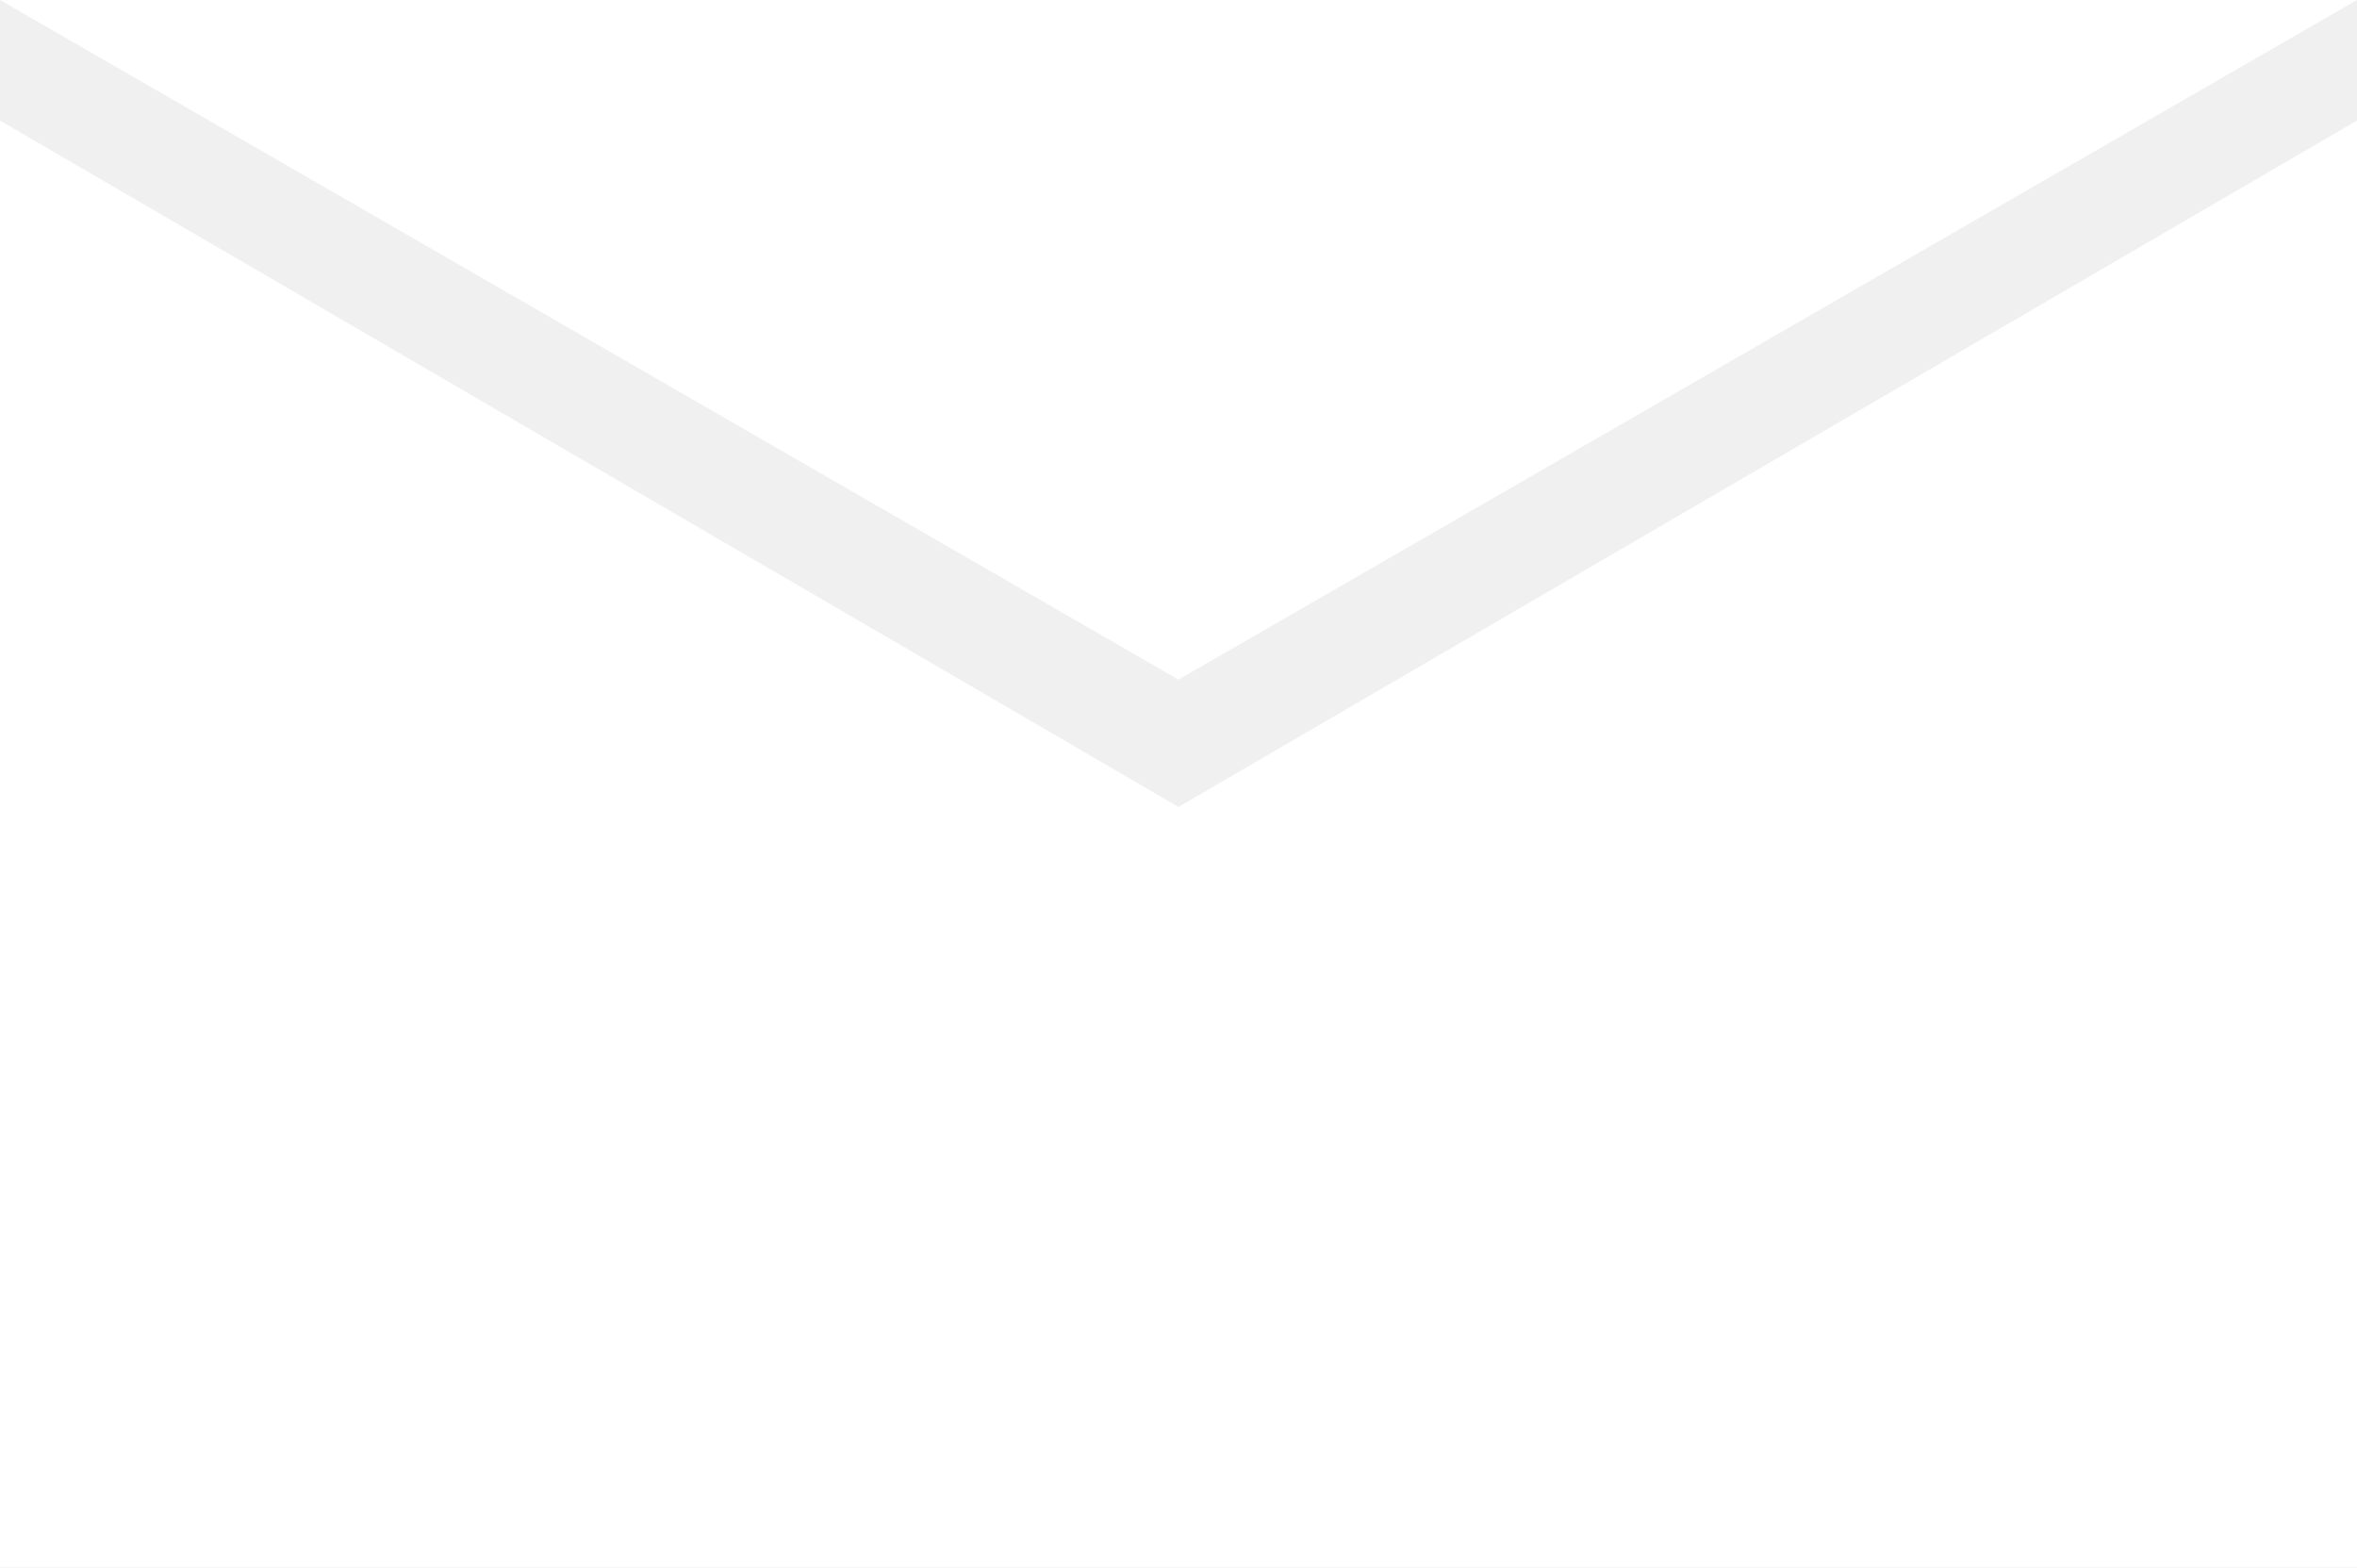
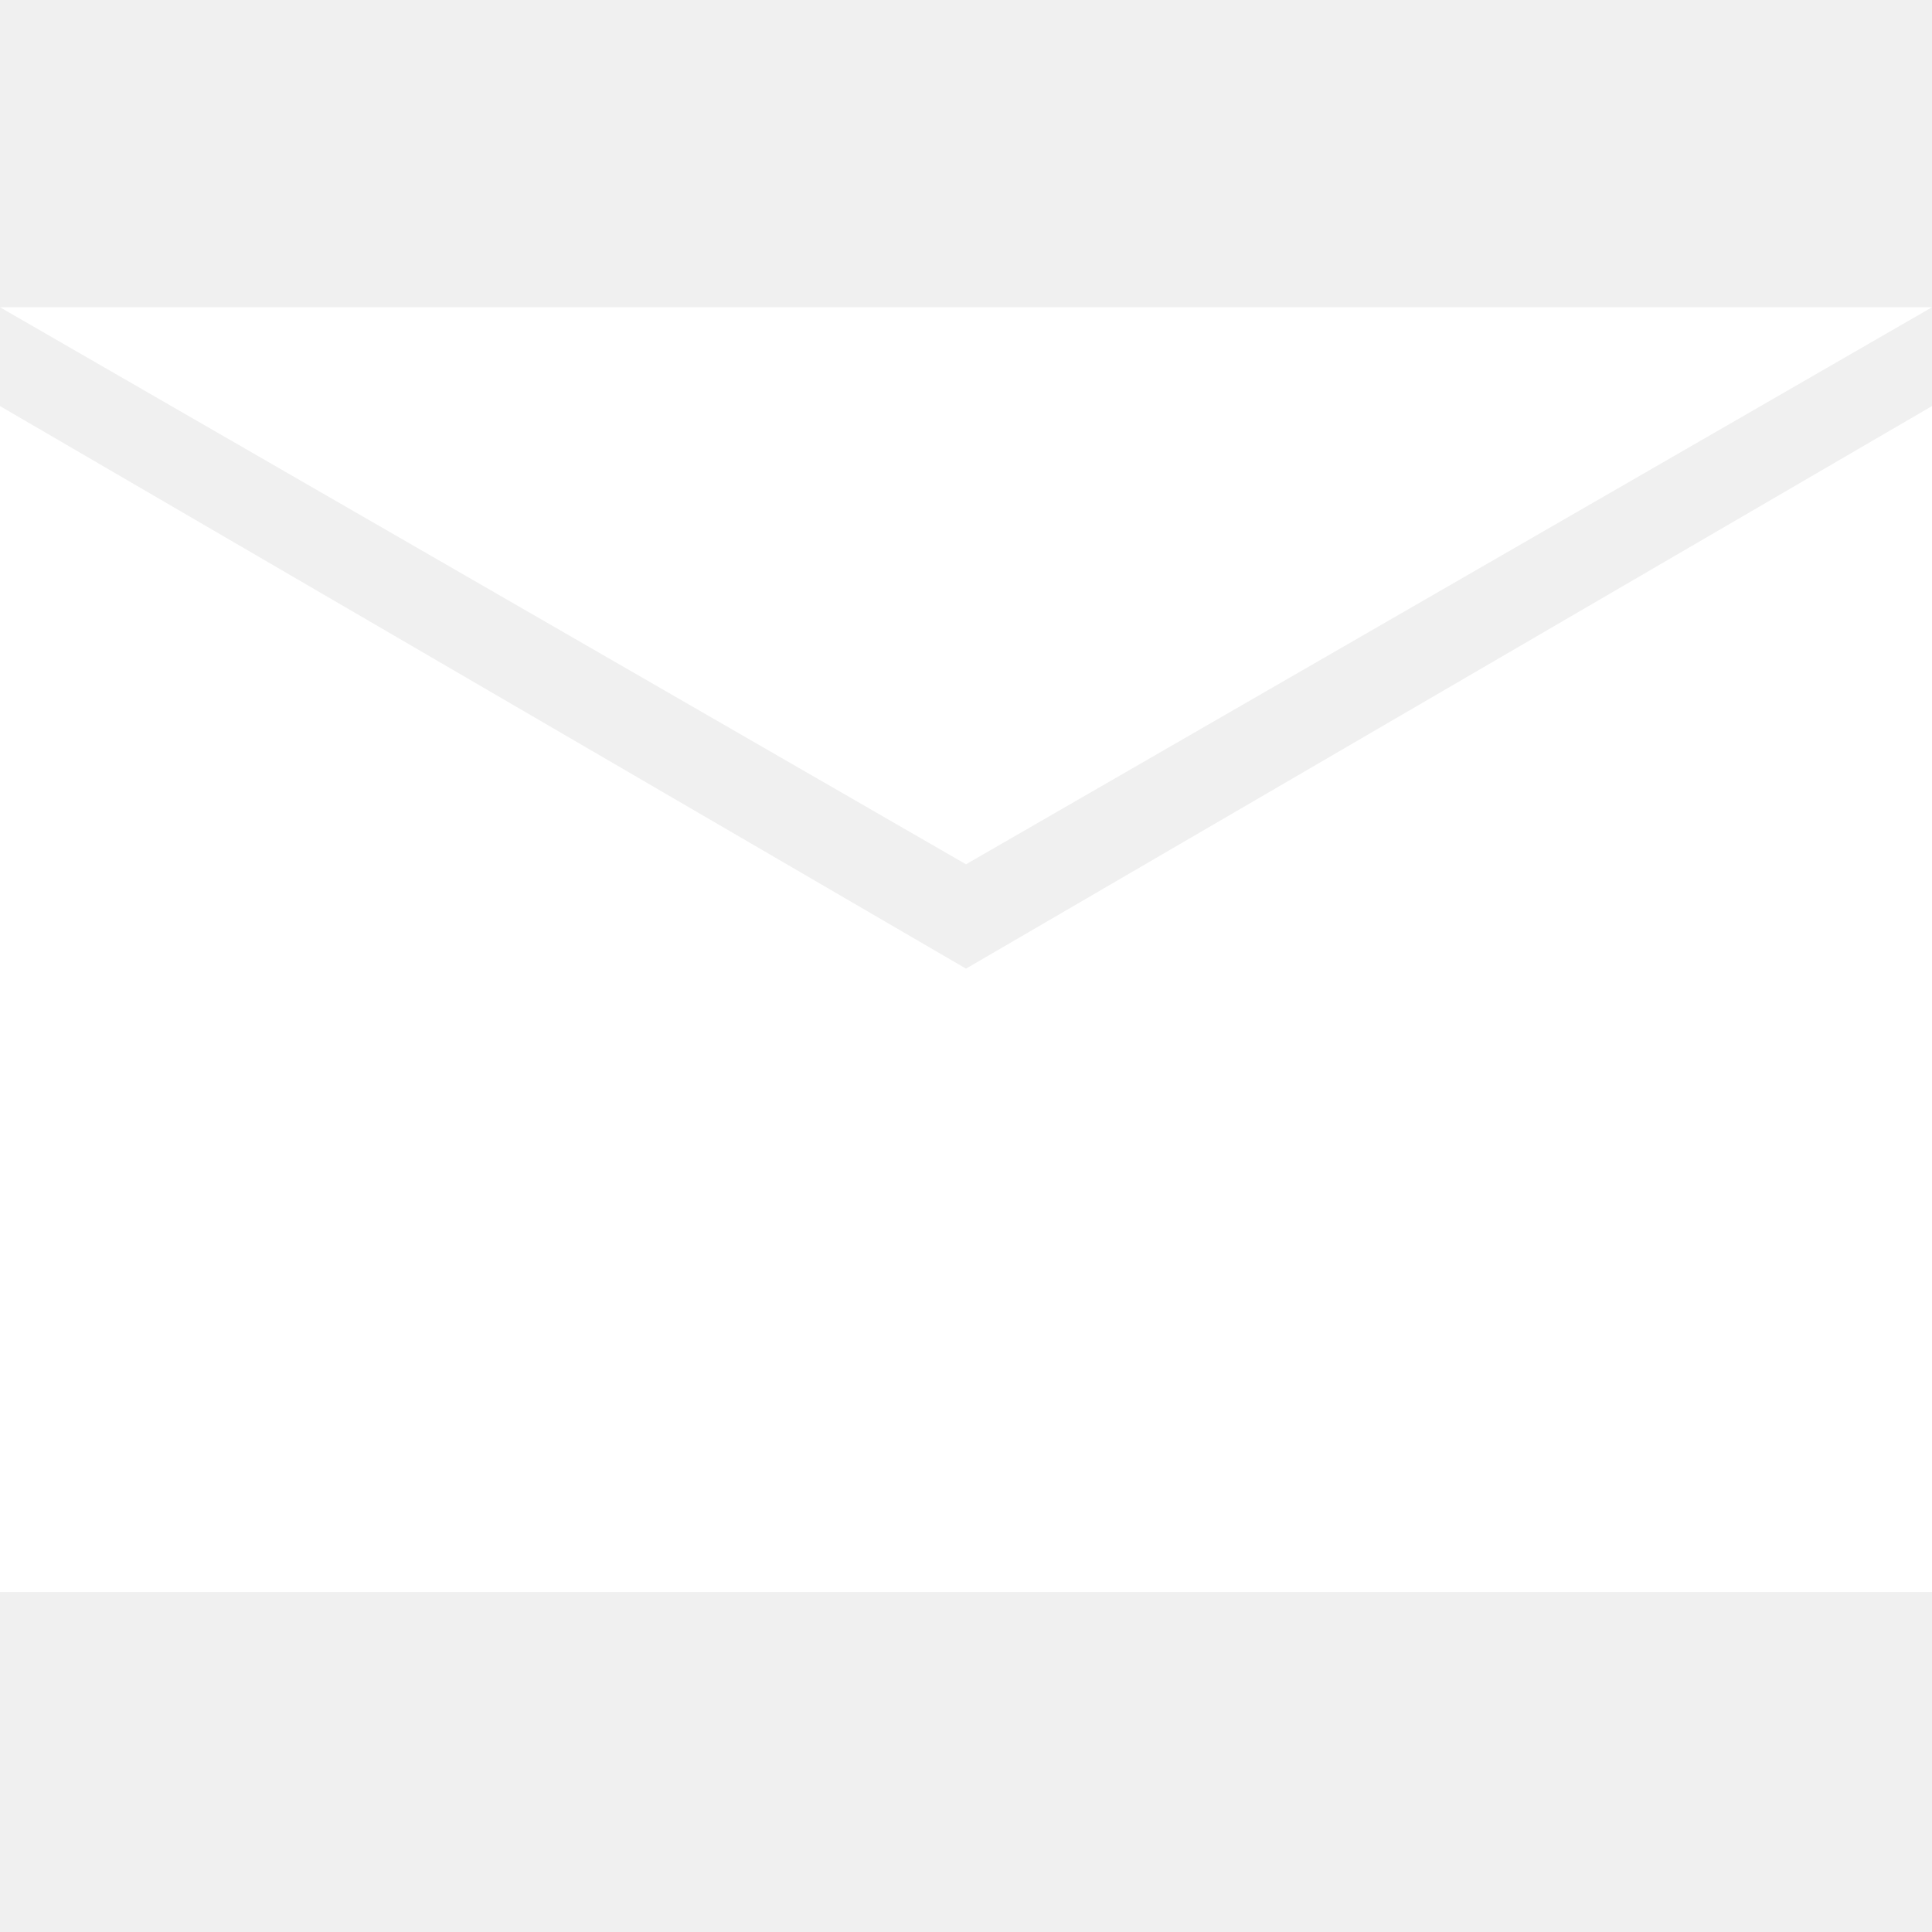
- <svg xmlns="http://www.w3.org/2000/svg" id="Layer_1" data-name="Layer 1" viewBox="0 0 1024 680.95">
+ <svg xmlns="http://www.w3.org/2000/svg" viewBox="0 0 1024 1024">
  <defs>
    <style>
      .cls-1 {
        fill: #fff;
      }
+ 
+       .cls-2 {
+         fill: none;
+       }
    </style>
  </defs>
-   <polygon class="cls-1" points="1024 52.38 1024 680.95 0 680.95 0 52.38 512 350.55 1024 52.38" />
-   <polygon class="cls-1" points="512 295.24 0 0 1024 0 512 295.24" />
+   <g id="Layer_1" data-name="Layer 1">
+     <rect class="cls-2" x="0" width="1024" height="1024" />
+   </g>
+   <g id="Layer_2" data-name="Layer 2">
+     <g>
+       <polygon class="cls-1" points="1024 215.23 1024 843.81 0 843.81 0 215.23 512 513.41 1024 215.23" />
+       <polygon class="cls-1" points="512 458.09 0 162.85 1024 162.85 512 458.09" />
+     </g>
+   </g>
</svg>
